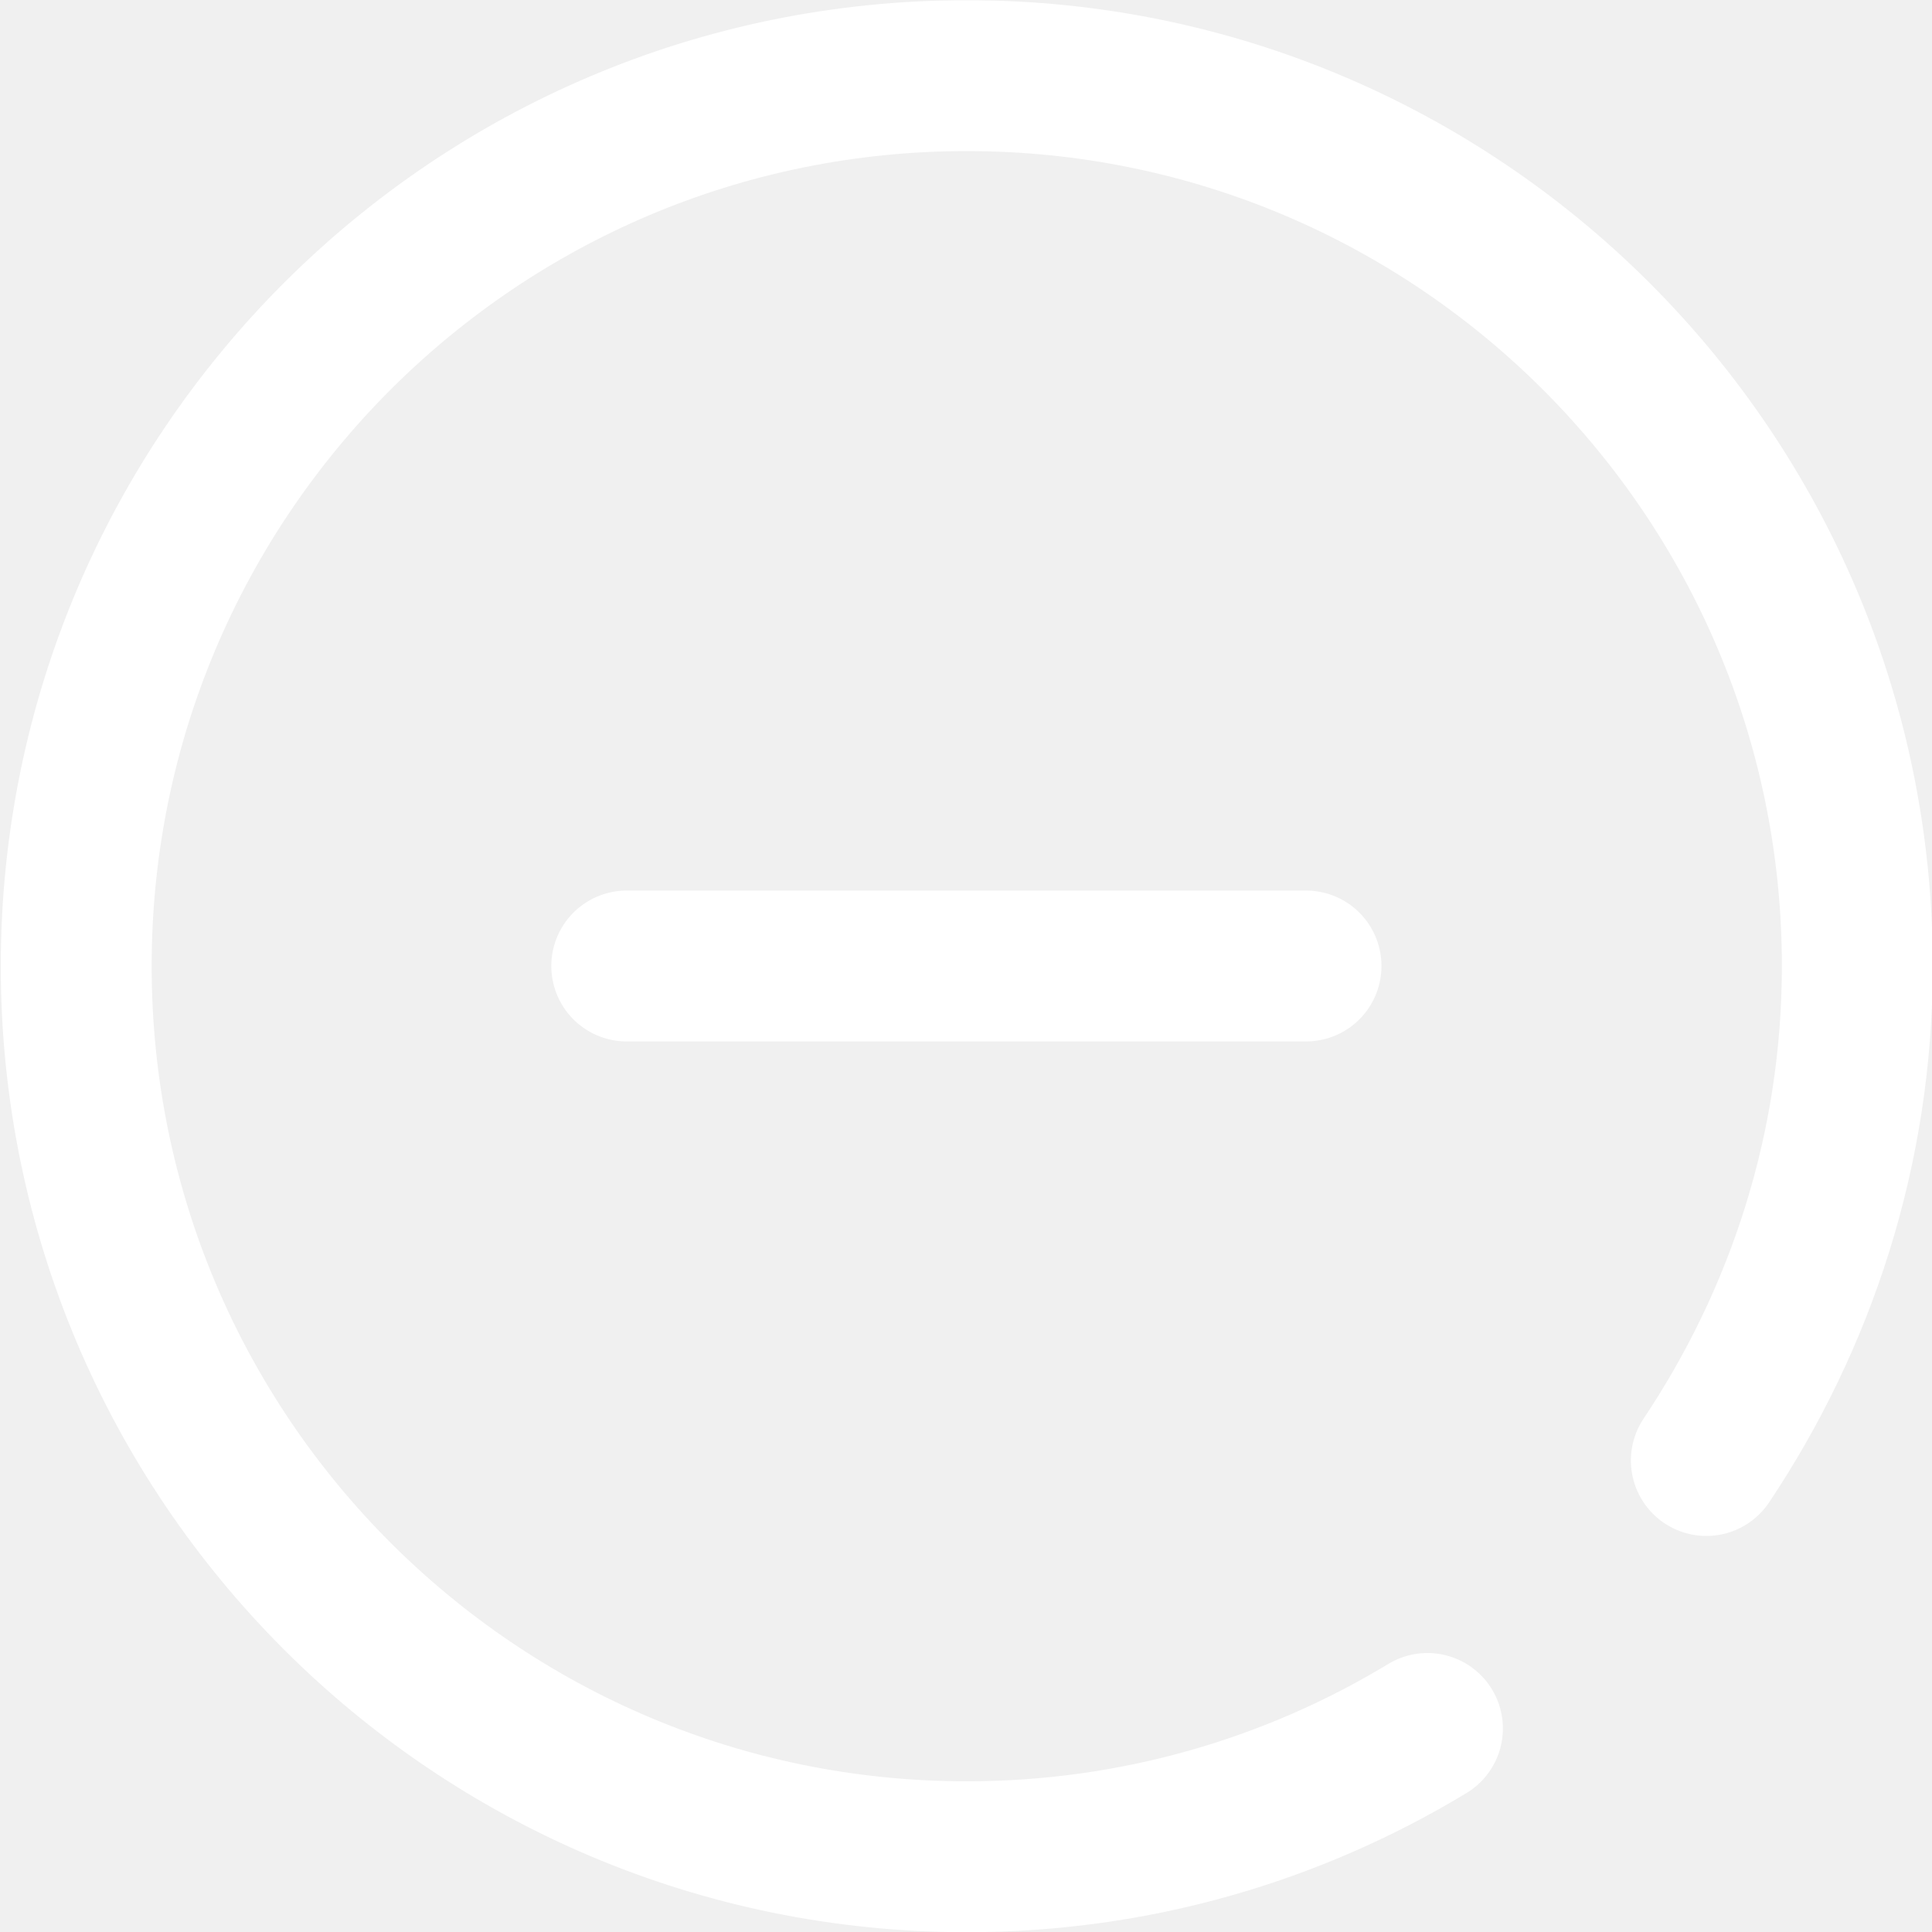
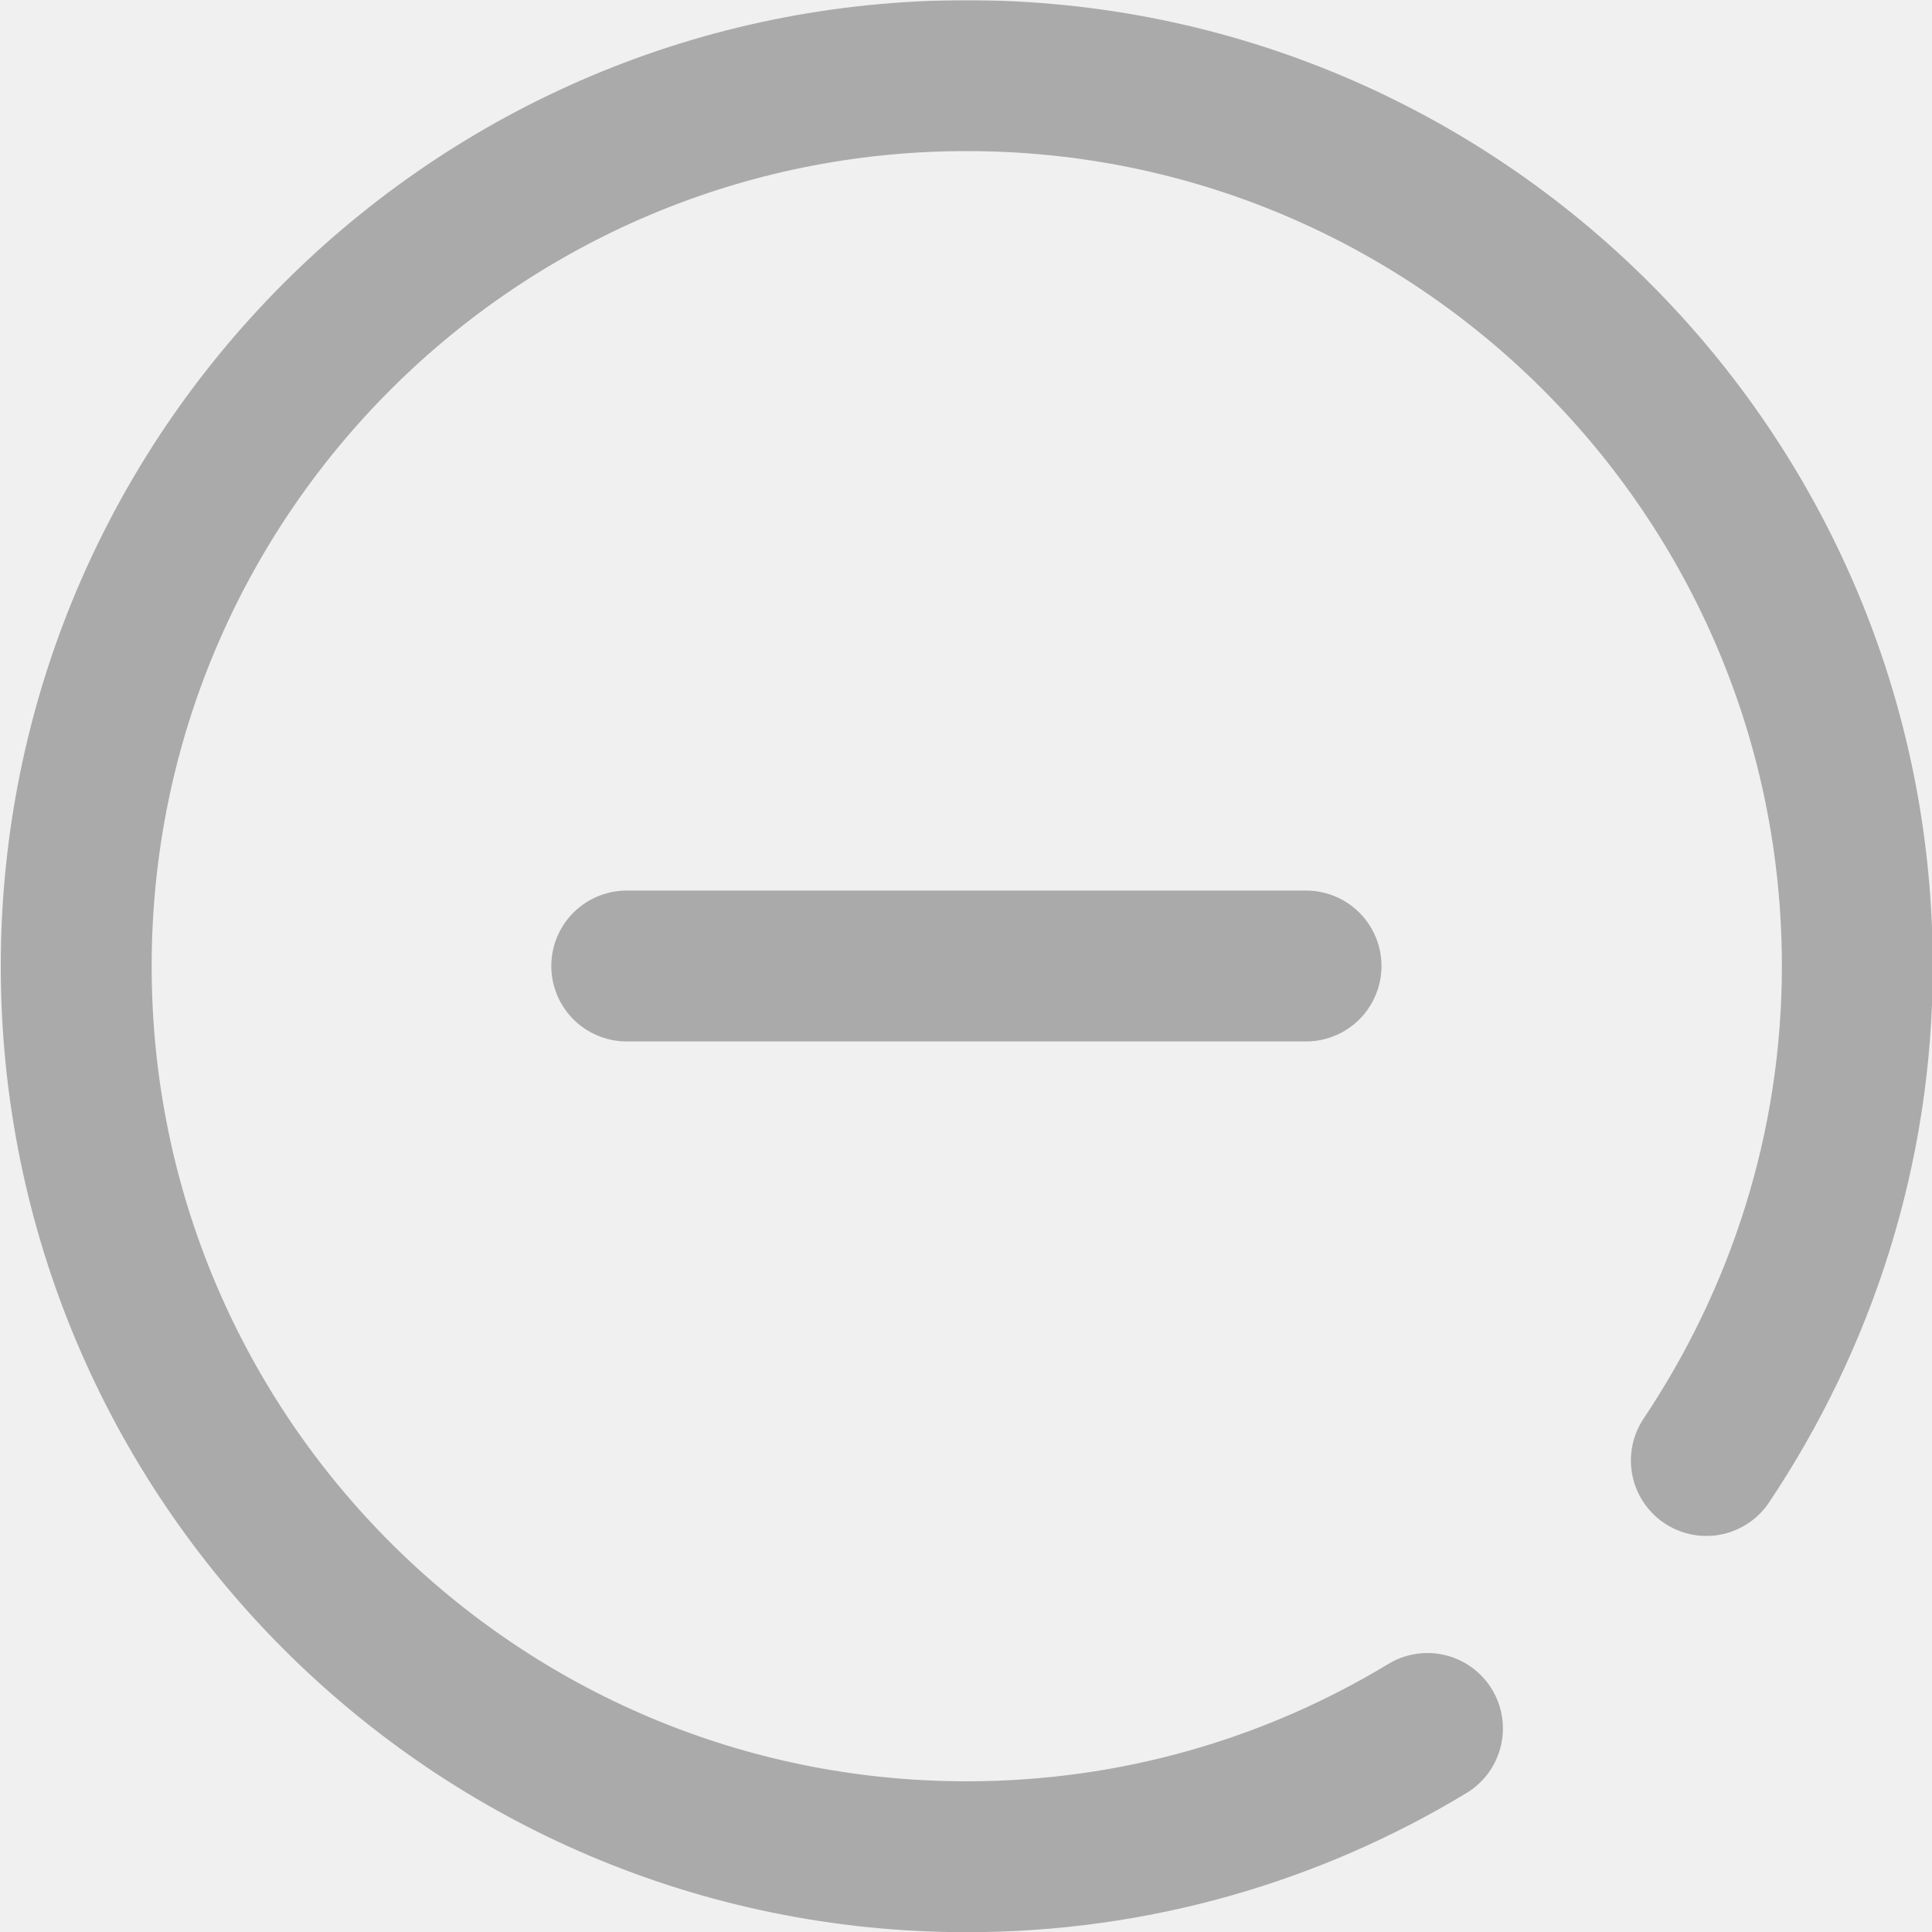
<svg xmlns="http://www.w3.org/2000/svg" width="20" height="20" viewBox="0 0 20 20" fill="none">
-   <path d="M6.488 10H13.52" stroke="#ffffff" stroke-width="1.562" stroke-miterlimit="10" stroke-linecap="round" stroke-linejoin="round" />
+   <path d="M6.488 10H13.52" stroke="#aaaaaa" stroke-width="1.562" stroke-miterlimit="10" stroke-linecap="round" stroke-linejoin="round" />
  <mask id="mask0_3350_23877" style="mask-type:luminance" maskUnits="userSpaceOnUse" x="0" y="0" width="21" height="21">
    <path d="M0.008 0.002H20.008V20.002H0.008V0.002Z" fill="white" />
  </mask>
  <g mask="url(#mask0_3350_23877)">
-     <path d="M14.777 17.893C13.386 18.735 11.754 19.221 10.008 19.221C4.916 19.221 0.789 15.093 0.789 10.002C0.789 4.911 4.916 0.783 10.008 0.783C15.099 0.783 19.227 4.911 19.227 10.002C19.227 11.895 18.643 13.655 17.664 15.119" stroke="#ffffff" stroke-width="1.562" stroke-miterlimit="10" stroke-linecap="round" stroke-linejoin="round" />
+     <path d="M14.777 17.893C13.386 18.735 11.754 19.221 10.008 19.221C4.916 19.221 0.789 15.093 0.789 10.002C0.789 4.911 4.916 0.783 10.008 0.783C15.099 0.783 19.227 4.911 19.227 10.002C19.227 11.895 18.643 13.655 17.664 15.119" stroke="#aaaaaa" stroke-width="1.562" stroke-miterlimit="10" stroke-linecap="round" stroke-linejoin="round" />
  </g>
</svg>
